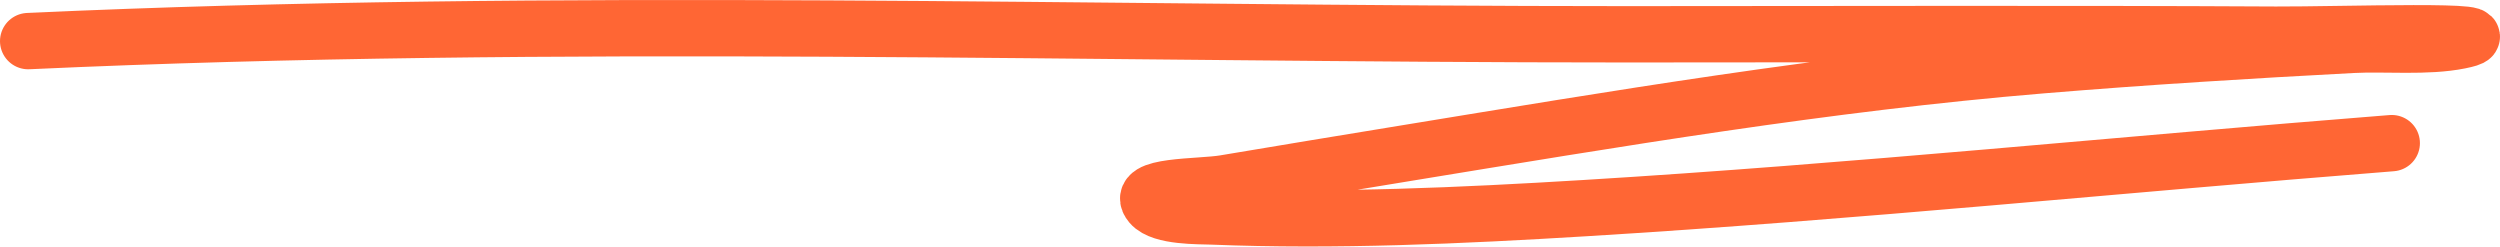
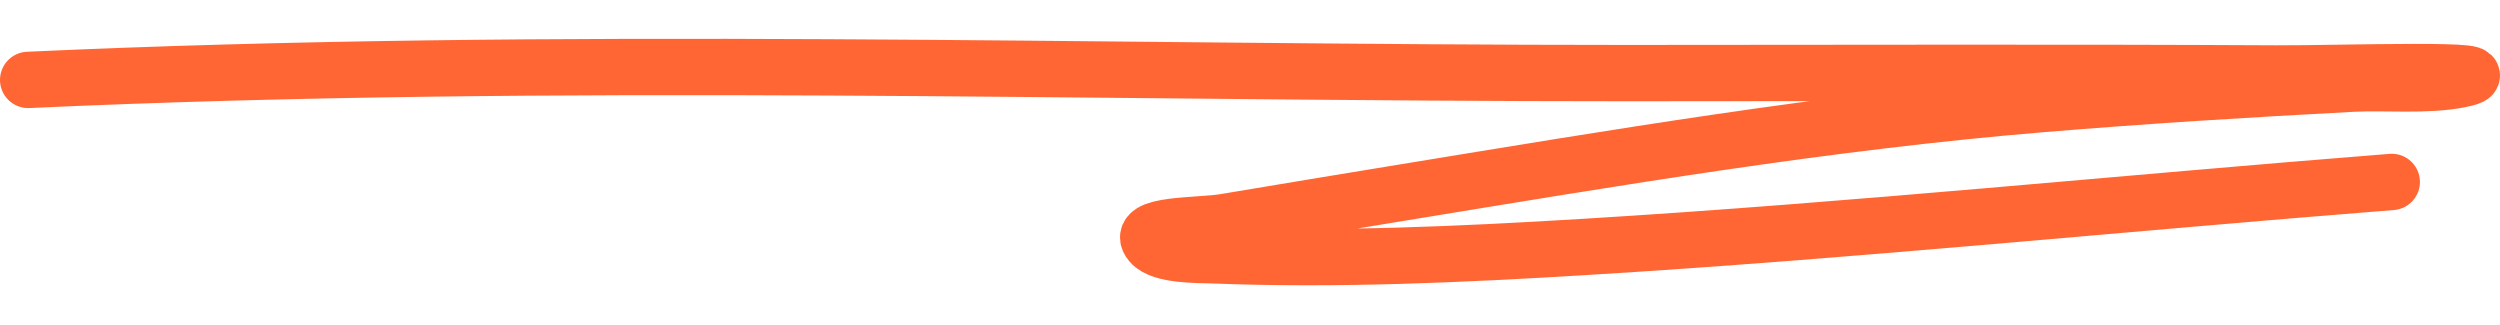
- <svg xmlns="http://www.w3.org/2000/svg" width="355" height="35" viewBox="0 0 355 35" fill="none">
+ <svg xmlns="http://www.w3.org/2000/svg" width="270" height="35" viewBox="0 0 355 35" fill="none">
  <path d="M4 5.837C79.406 2.374 155.377 4.871 230.834 4.871C261.609 4.871 292.386 4.755 323.161 4.924C331.877 4.972 357.845 4.056 349.297 5.783C344.59 6.734 338.751 6.122 333.998 6.373C319.286 7.15 304.59 8.054 289.906 9.271C259.343 11.804 229.416 16.877 199.173 21.829C190.741 23.21 182.311 24.597 173.886 26.015C170.309 26.617 161.061 26.239 163.421 29.02C164.934 30.803 170.32 30.667 172.08 30.738C189.64 31.441 207.469 30.622 224.99 29.557C263.2 27.236 301.462 23.331 339.629 20.326" stroke="#FF6634" stroke-width="8" stroke-linecap="round" />
</svg>
